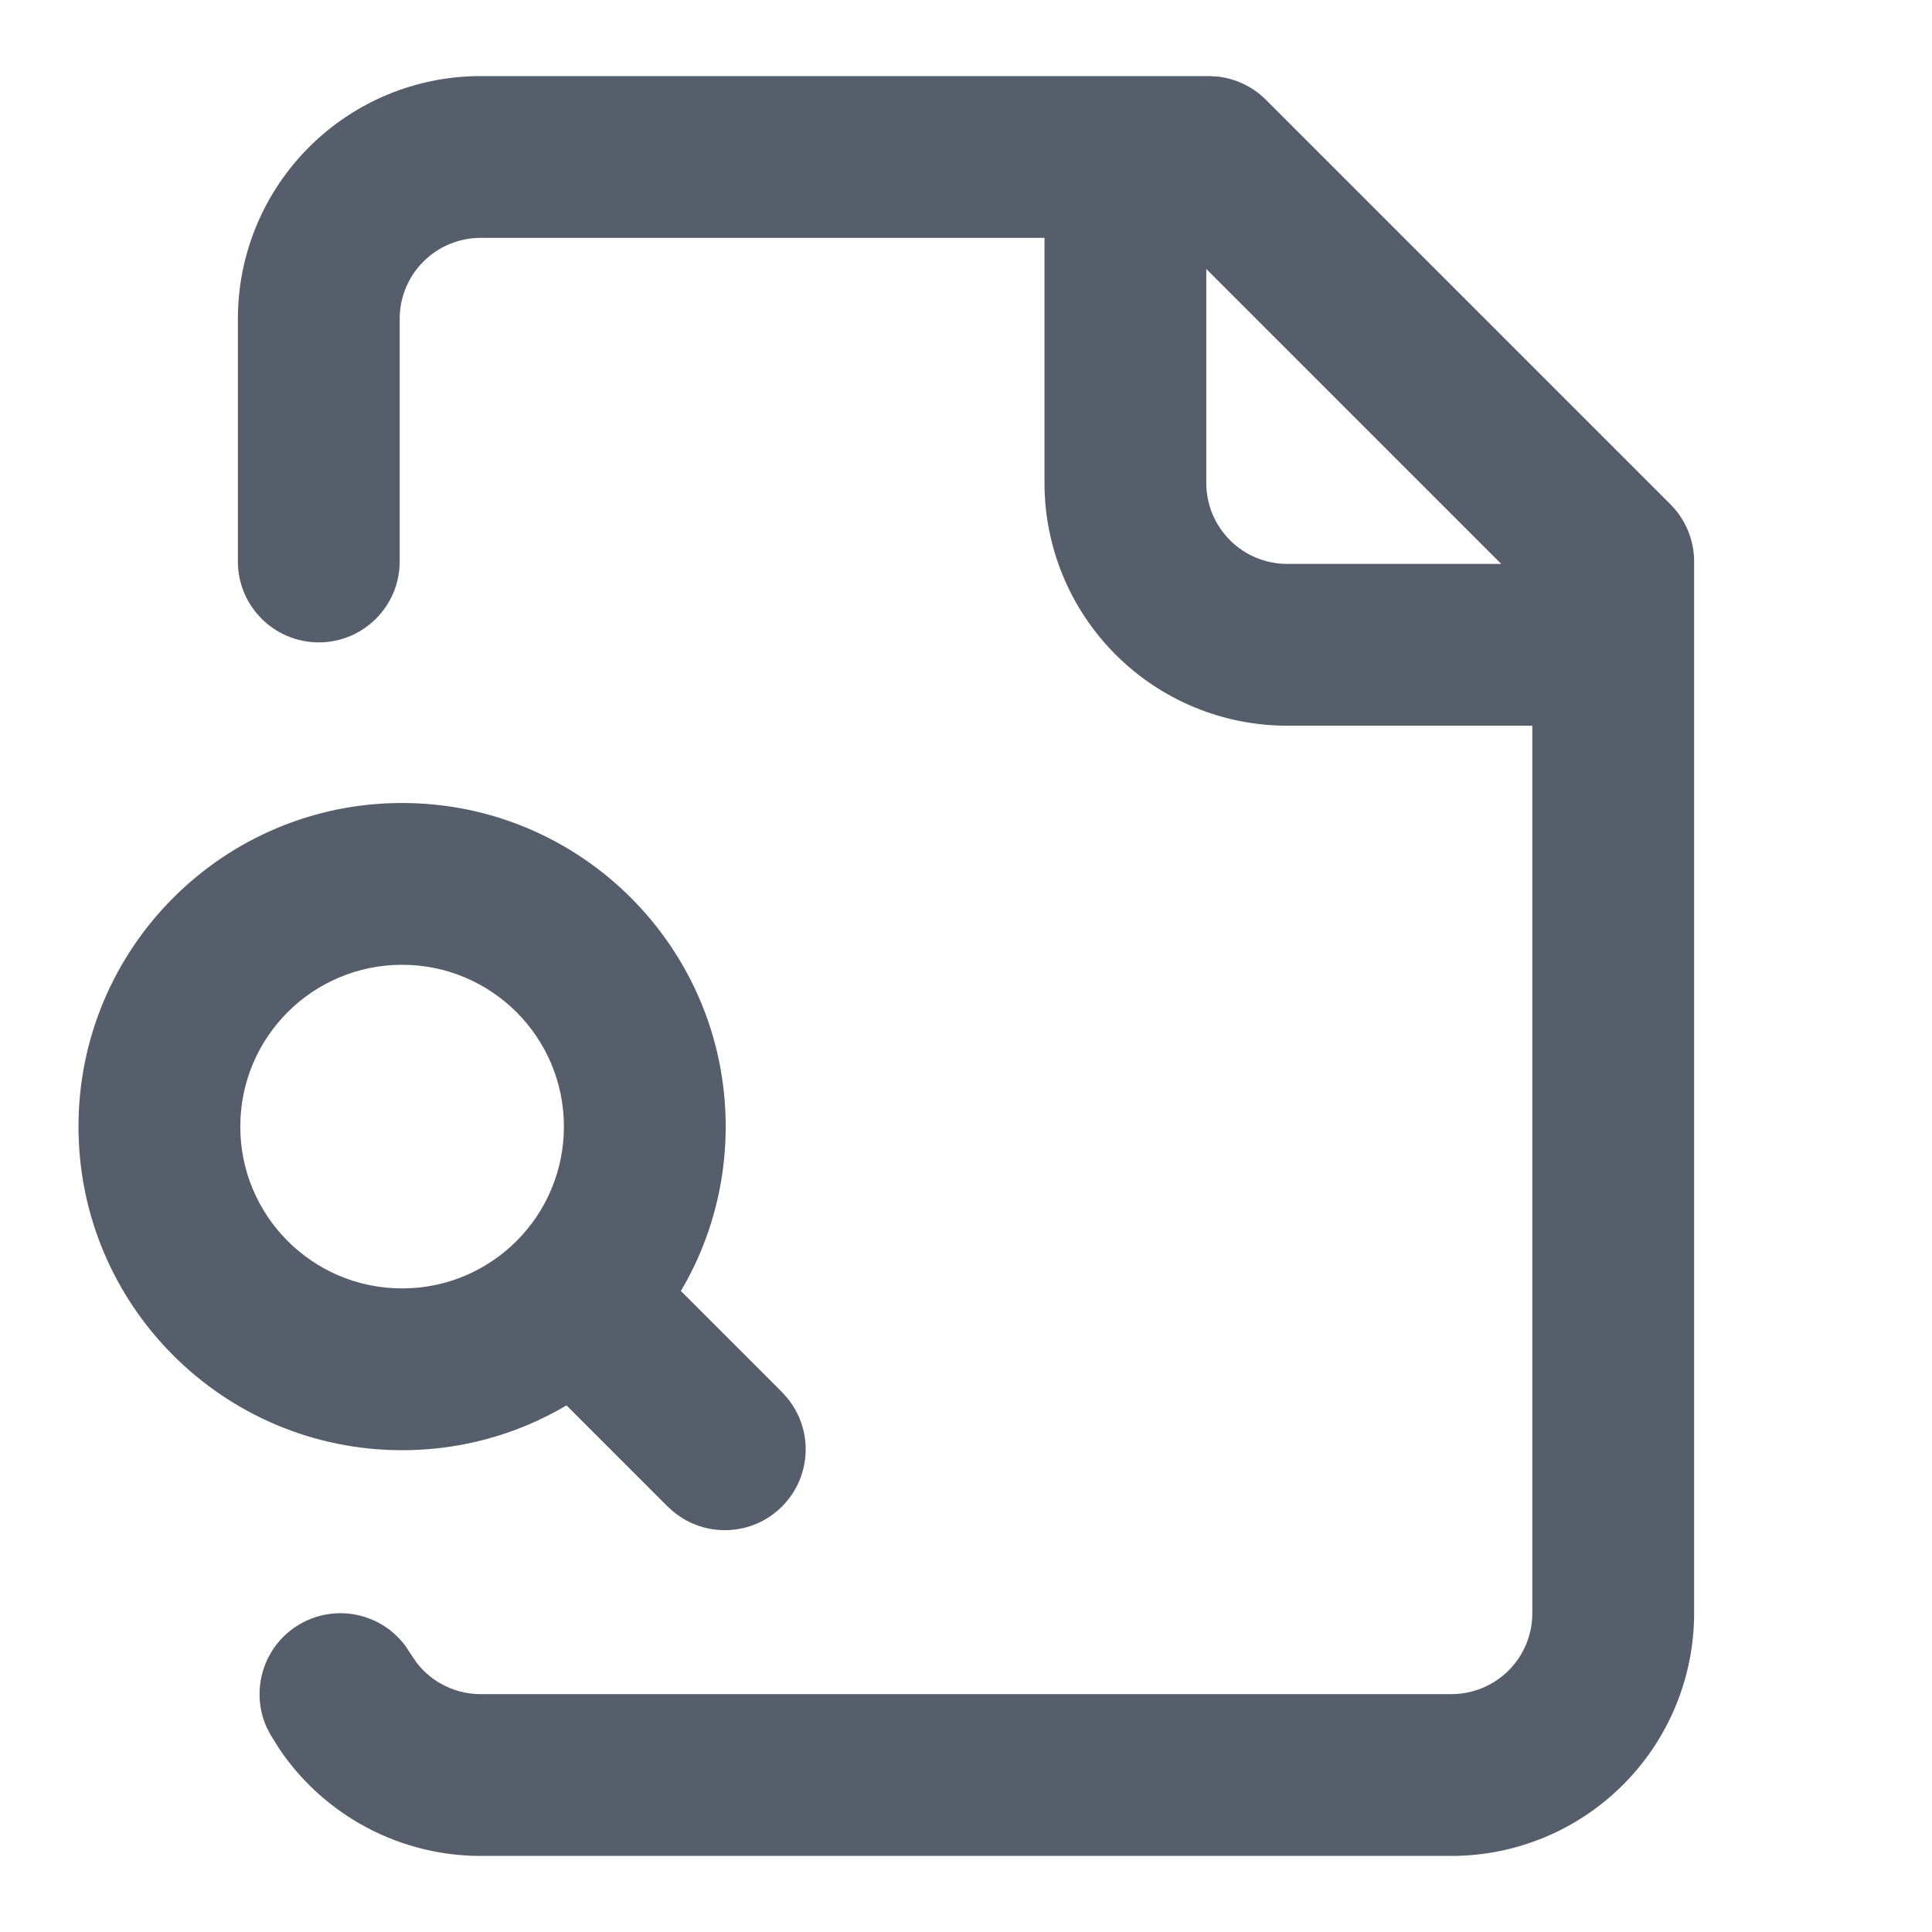
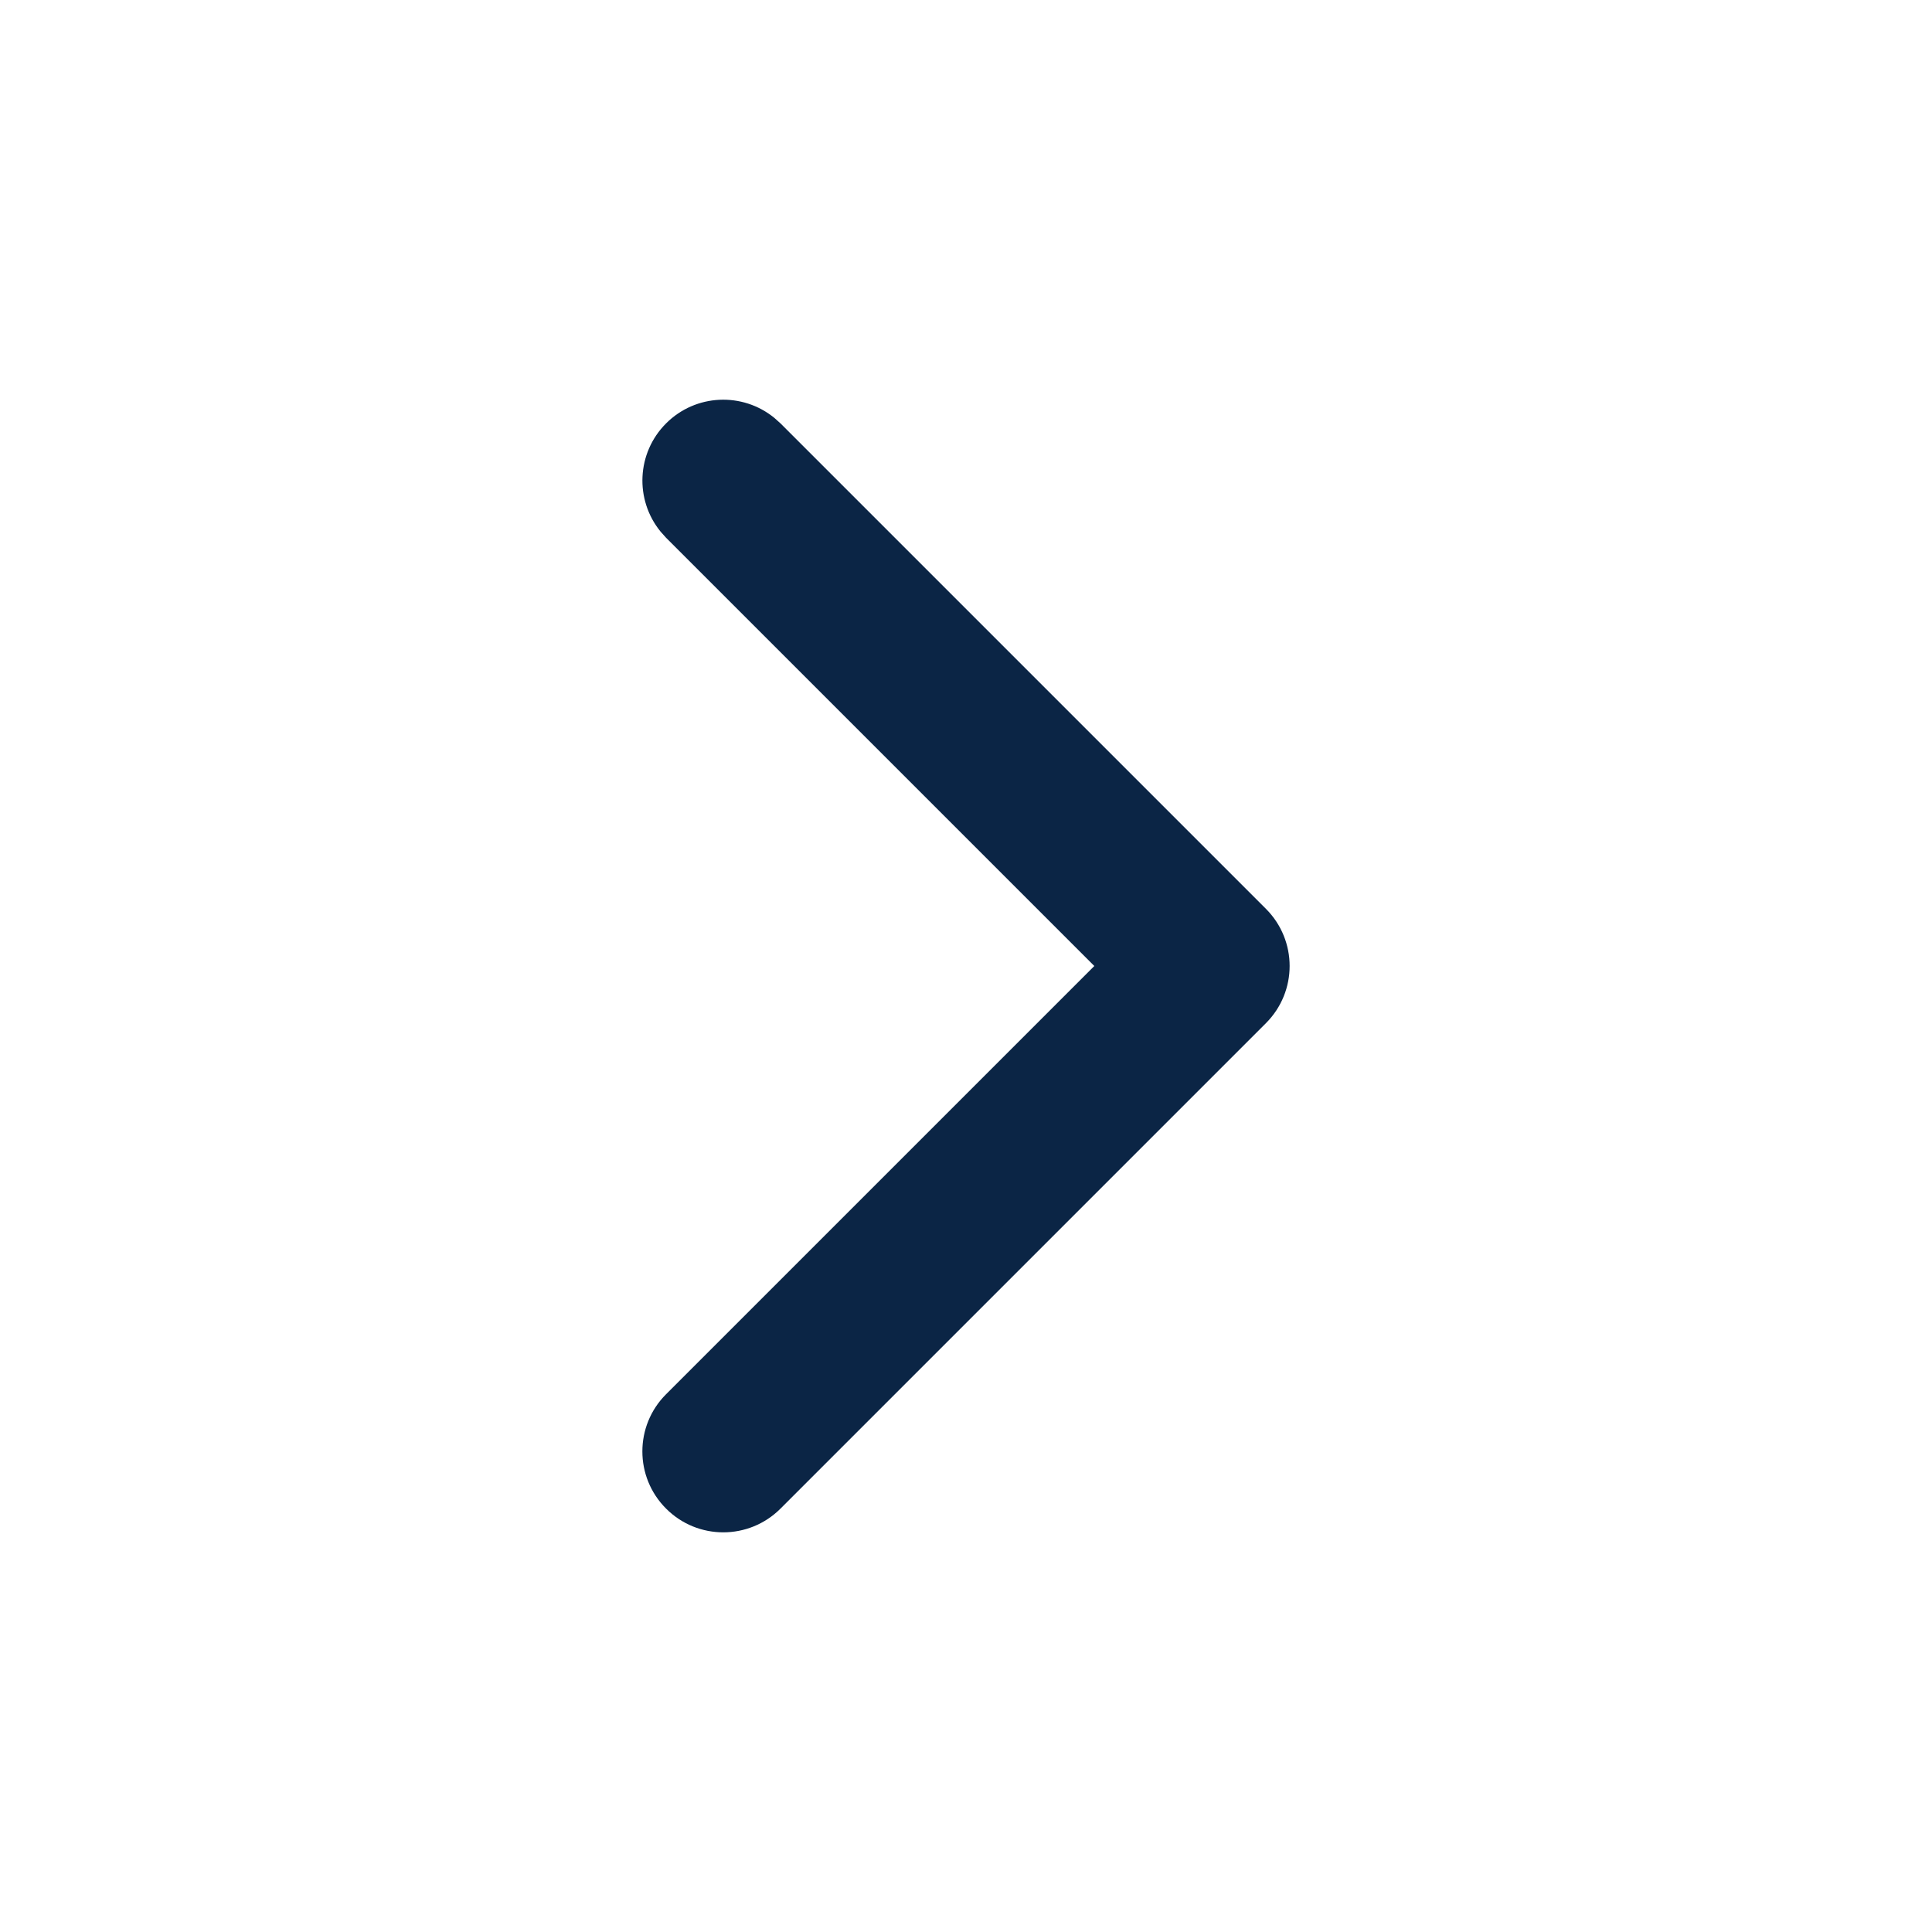
<svg xmlns="http://www.w3.org/2000/svg" width="16" height="16" viewBox="0 0 16 16">
  <g transform="matrix(1 0 0 1 0 0)">
    <g style="">
-       <g transform="matrix(0.67 0 0 0.67 11.33 3.33)">
-         <path style="stroke: none; stroke-width: 1; stroke-dasharray: none; stroke-linecap: butt; stroke-dashoffset: 0; stroke-linejoin: miter; stroke-miterlimit: 4; fill: rgb(87,94,107); fill-rule: nonzero; opacity: 1;" transform=" translate(-17, -5)" d="M 13 6 L 13 2 C 13 1.448 13.448 1 14 1 C 14.552 1 15 1.448 15 2 L 15 6 C 15 6.265 15.105 6.519 15.293 6.707 C 15.48 6.895 15.735 7 16 7 L 20 7 C 20.552 7 21 7.448 21 8 C 21 8.552 20.552 9 20 9 L 16 9 C 15.204 9 14.441 8.684 13.879 8.121 C 13.316 7.558 13 6.796 13 6 Z" stroke-linecap="round" />
-       </g>
      <g transform="matrix(0.67 0 0 0.67 8 8)">
-         <path style="stroke: none; stroke-width: 1; stroke-dasharray: none; stroke-linecap: butt; stroke-dashoffset: 0; stroke-linejoin: miter; stroke-miterlimit: 4; fill: rgb(87,94,107); fill-rule: nonzero; opacity: 1;" transform=" translate(-12, -12)" d="M 3 7 L 3 4 C 3 3.204 3.316 2.442 3.879 1.879 C 4.442 1.316 5.204 1 6 1 L 15 1 L 15.099 1.005 C 15.328 1.028 15.543 1.129 15.707 1.293 L 20.707 6.293 C 20.895 6.481 21 6.735 21 7 L 21 20 C 21 20.796 20.684 21.558 20.121 22.121 C 19.558 22.684 18.796 23 18 23 L 5.992 23 C 5.467 22.999 4.952 22.859 4.497 22.596 C 4.099 22.365 3.76 22.048 3.506 21.667 L 3.402 21.5 L 3.355 21.409 C 3.148 20.947 3.319 20.393 3.768 20.134 C 4.216 19.875 4.782 20.003 5.078 20.414 L 5.134 20.5 L 5.207 20.608 C 5.286 20.712 5.385 20.799 5.499 20.865 C 5.65 20.953 5.822 21 5.997 21 L 18 21 C 18.265 21 18.52 20.895 18.707 20.707 C 18.895 20.52 19 20.265 19 20 L 19 7.414 L 14.586 3 L 6 3 C 5.735 3 5.481 3.105 5.293 3.293 C 5.105 3.481 5 3.735 5 4 L 5 7 C 5 7.552 4.552 8 4 8 C 3.448 8 3 7.552 3 7 Z" stroke-linecap="round" />
-       </g>
-       <g transform="matrix(0.67 0 0 0.67 5.5 11.5)">
-         <path style="stroke: none; stroke-width: 1; stroke-dasharray: none; stroke-linecap: butt; stroke-dashoffset: 0; stroke-linejoin: miter; stroke-miterlimit: 4; fill: rgb(87,94,107); fill-rule: nonzero; opacity: 1;" transform=" translate(-8.25, -17.25)" d="M 6.793 15.793 C 7.159 15.427 7.738 15.404 8.131 15.725 L 8.207 15.793 L 9.707 17.293 L 9.775 17.369 C 10.096 17.762 10.073 18.341 9.707 18.707 C 9.341 19.073 8.762 19.096 8.369 18.775 L 8.293 18.707 L 6.793 17.207 L 6.725 17.131 C 6.404 16.738 6.427 16.159 6.793 15.793 Z" stroke-linecap="round" />
-       </g>
-       <g transform="matrix(0.67 0 0 0.67 3.33 9.33)">
-         <path style="stroke: none; stroke-width: 1; stroke-dasharray: none; stroke-linecap: butt; stroke-dashoffset: 0; stroke-linejoin: miter; stroke-miterlimit: 4; fill: rgb(87,94,107); fill-rule: nonzero; opacity: 1;" transform=" translate(-5, -14)" d="M 7 14 C 7 12.895 6.105 12 5 12 C 3.895 12 3 12.895 3 14 C 3 15.105 3.895 16 5 16 C 6.105 16 7 15.105 7 14 Z M 9 14 C 9 16.209 7.209 18 5 18 C 2.791 18 1 16.209 1 14 C 1 11.791 2.791 10 5 10 C 7.209 10 9 11.791 9 14 Z" stroke-linecap="round" />
+         <path style="stroke: none; stroke-width: 1; stroke-dasharray: none; stroke-linecap: butt; stroke-dashoffset: 0; stroke-linejoin: miter; stroke-miterlimit: 4; fill: rgb(11,37,69); fill-rule: nonzero; opacity: 1;" transform=" translate(-12, -12)" d="M 8.293 5.293 C 8.659 4.927 9.238 4.904 9.631 5.225 L 9.707 5.293 L 15.707 11.293 C 16.098 11.684 16.098 12.316 15.707 12.707 L 9.707 18.707 C 9.316 19.098 8.683 19.098 8.293 18.707 C 7.902 18.317 7.902 17.683 8.293 17.293 L 13.586 12 L 8.293 6.707 L 8.225 6.631 C 7.904 6.238 7.927 5.659 8.293 5.293 Z" stroke-linecap="round" />
      </g>
    </g>
  </g>
</svg>
